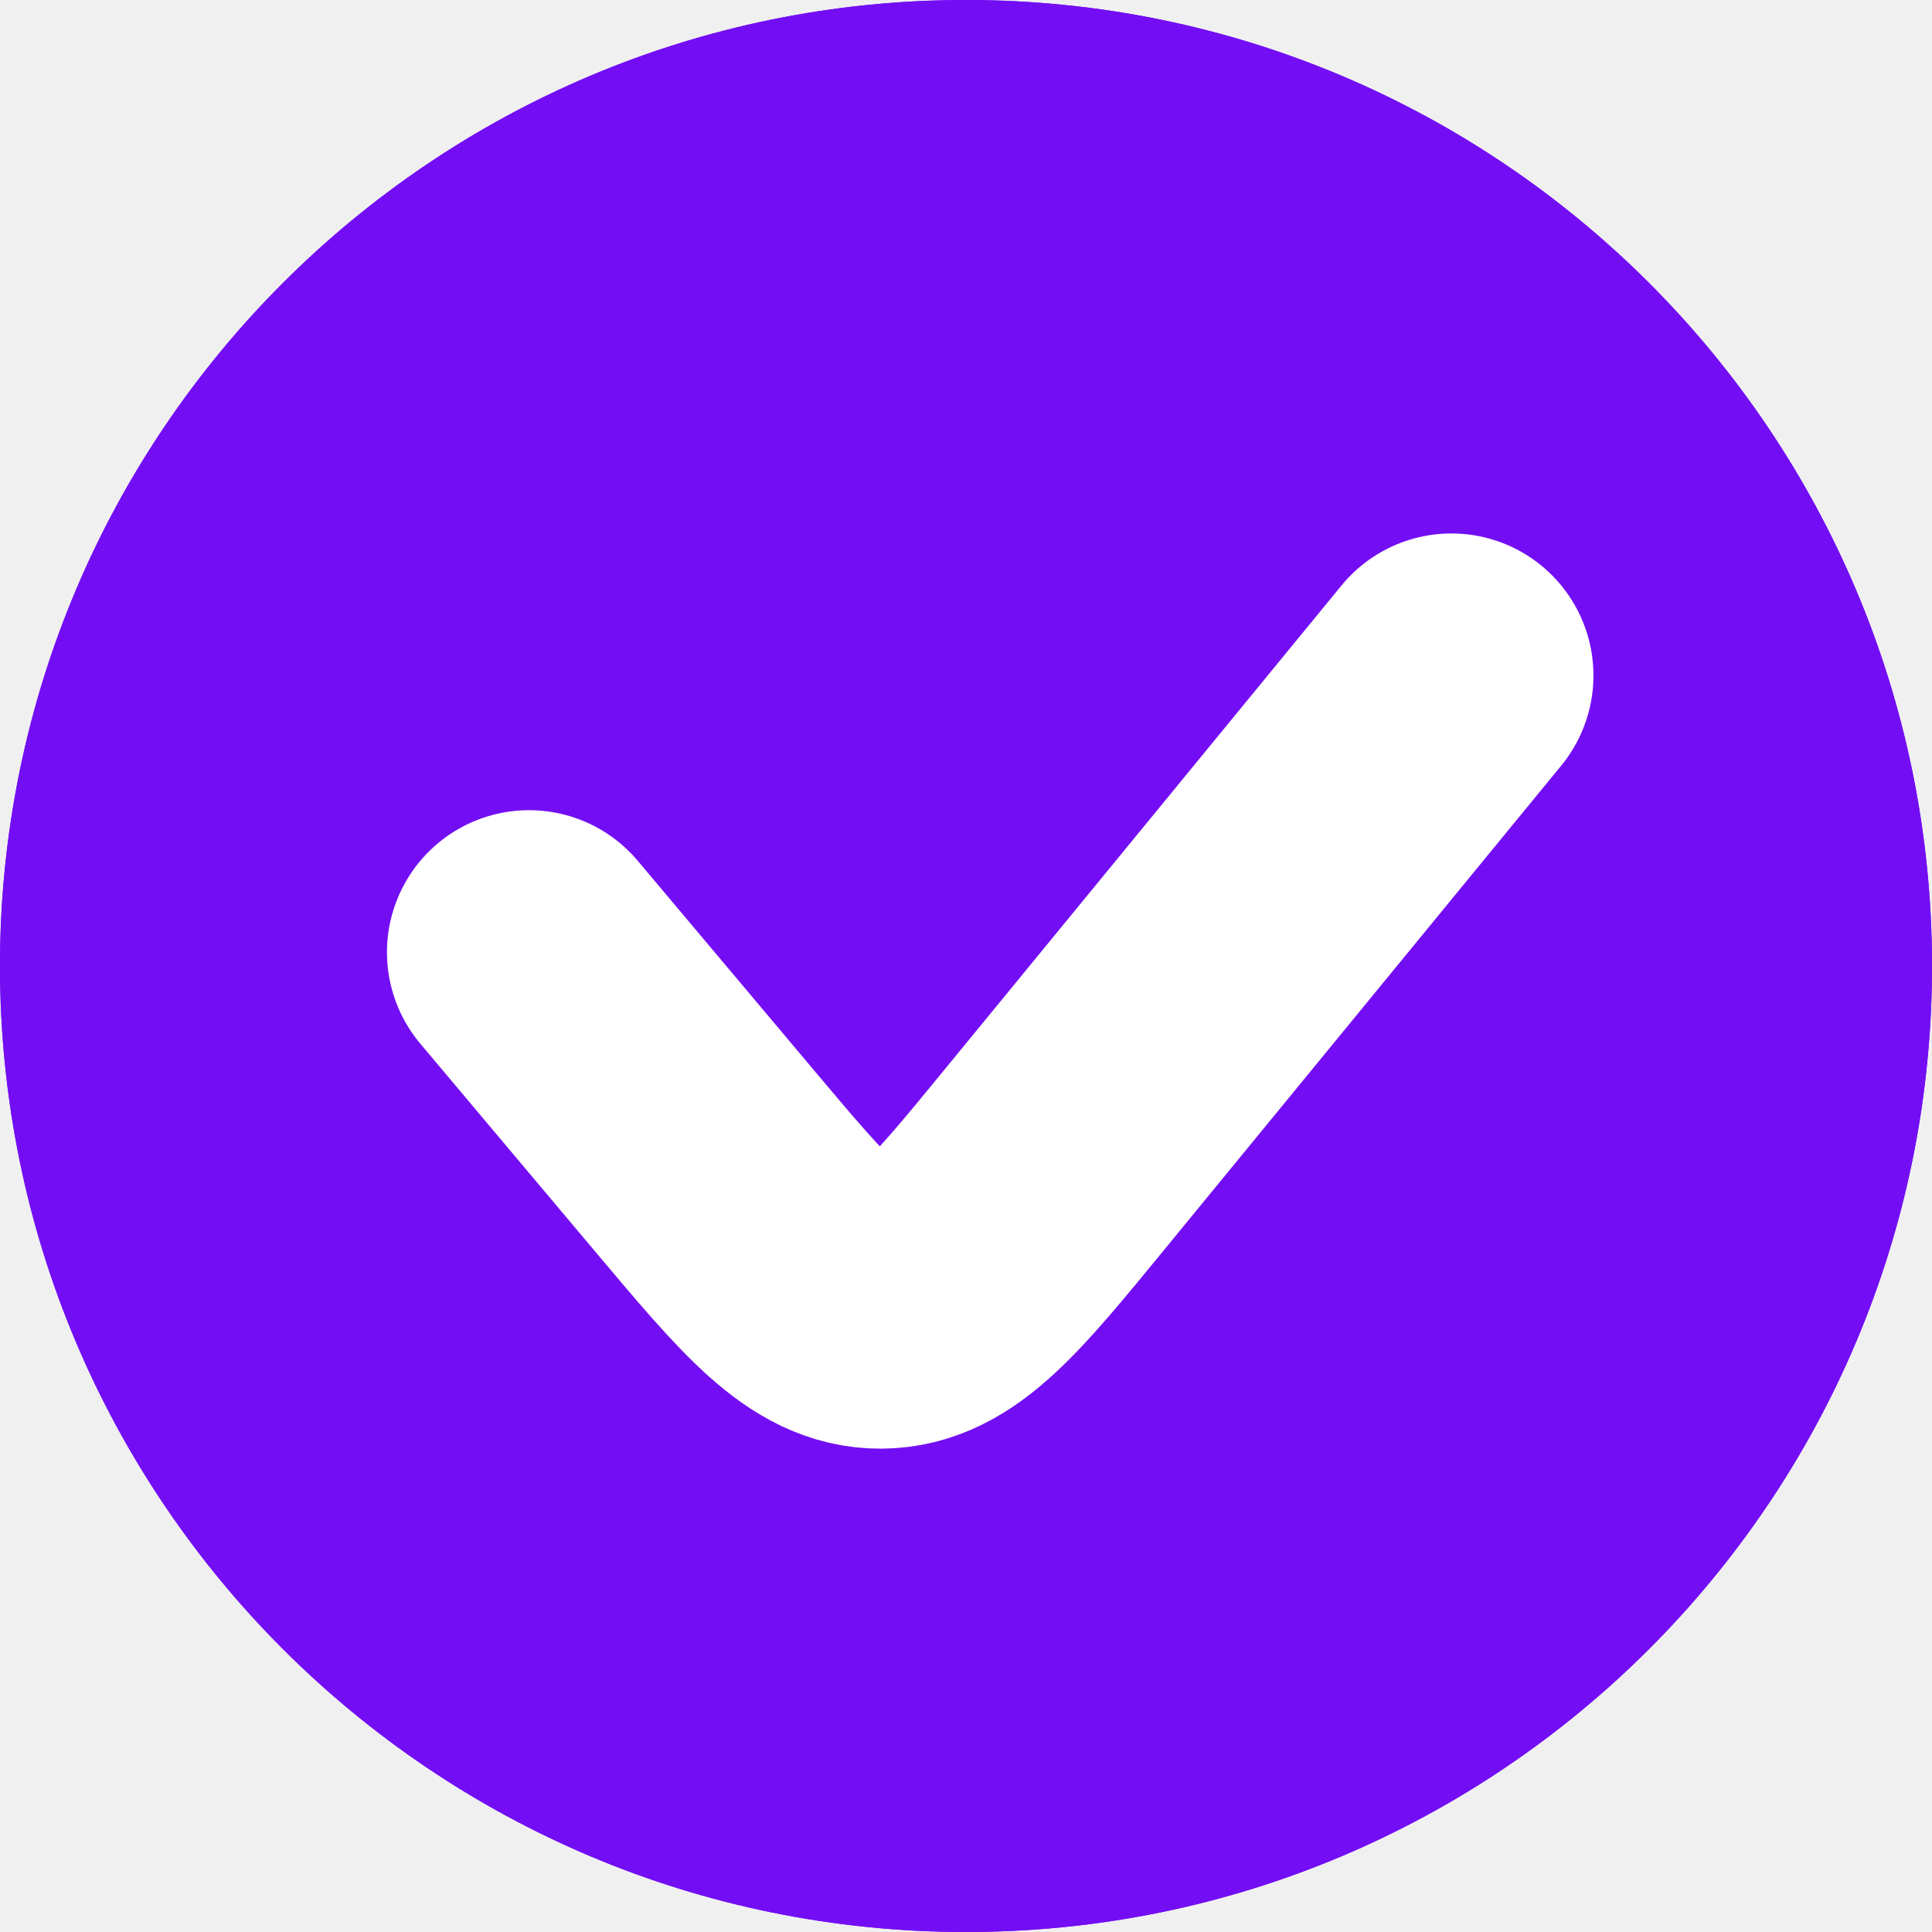
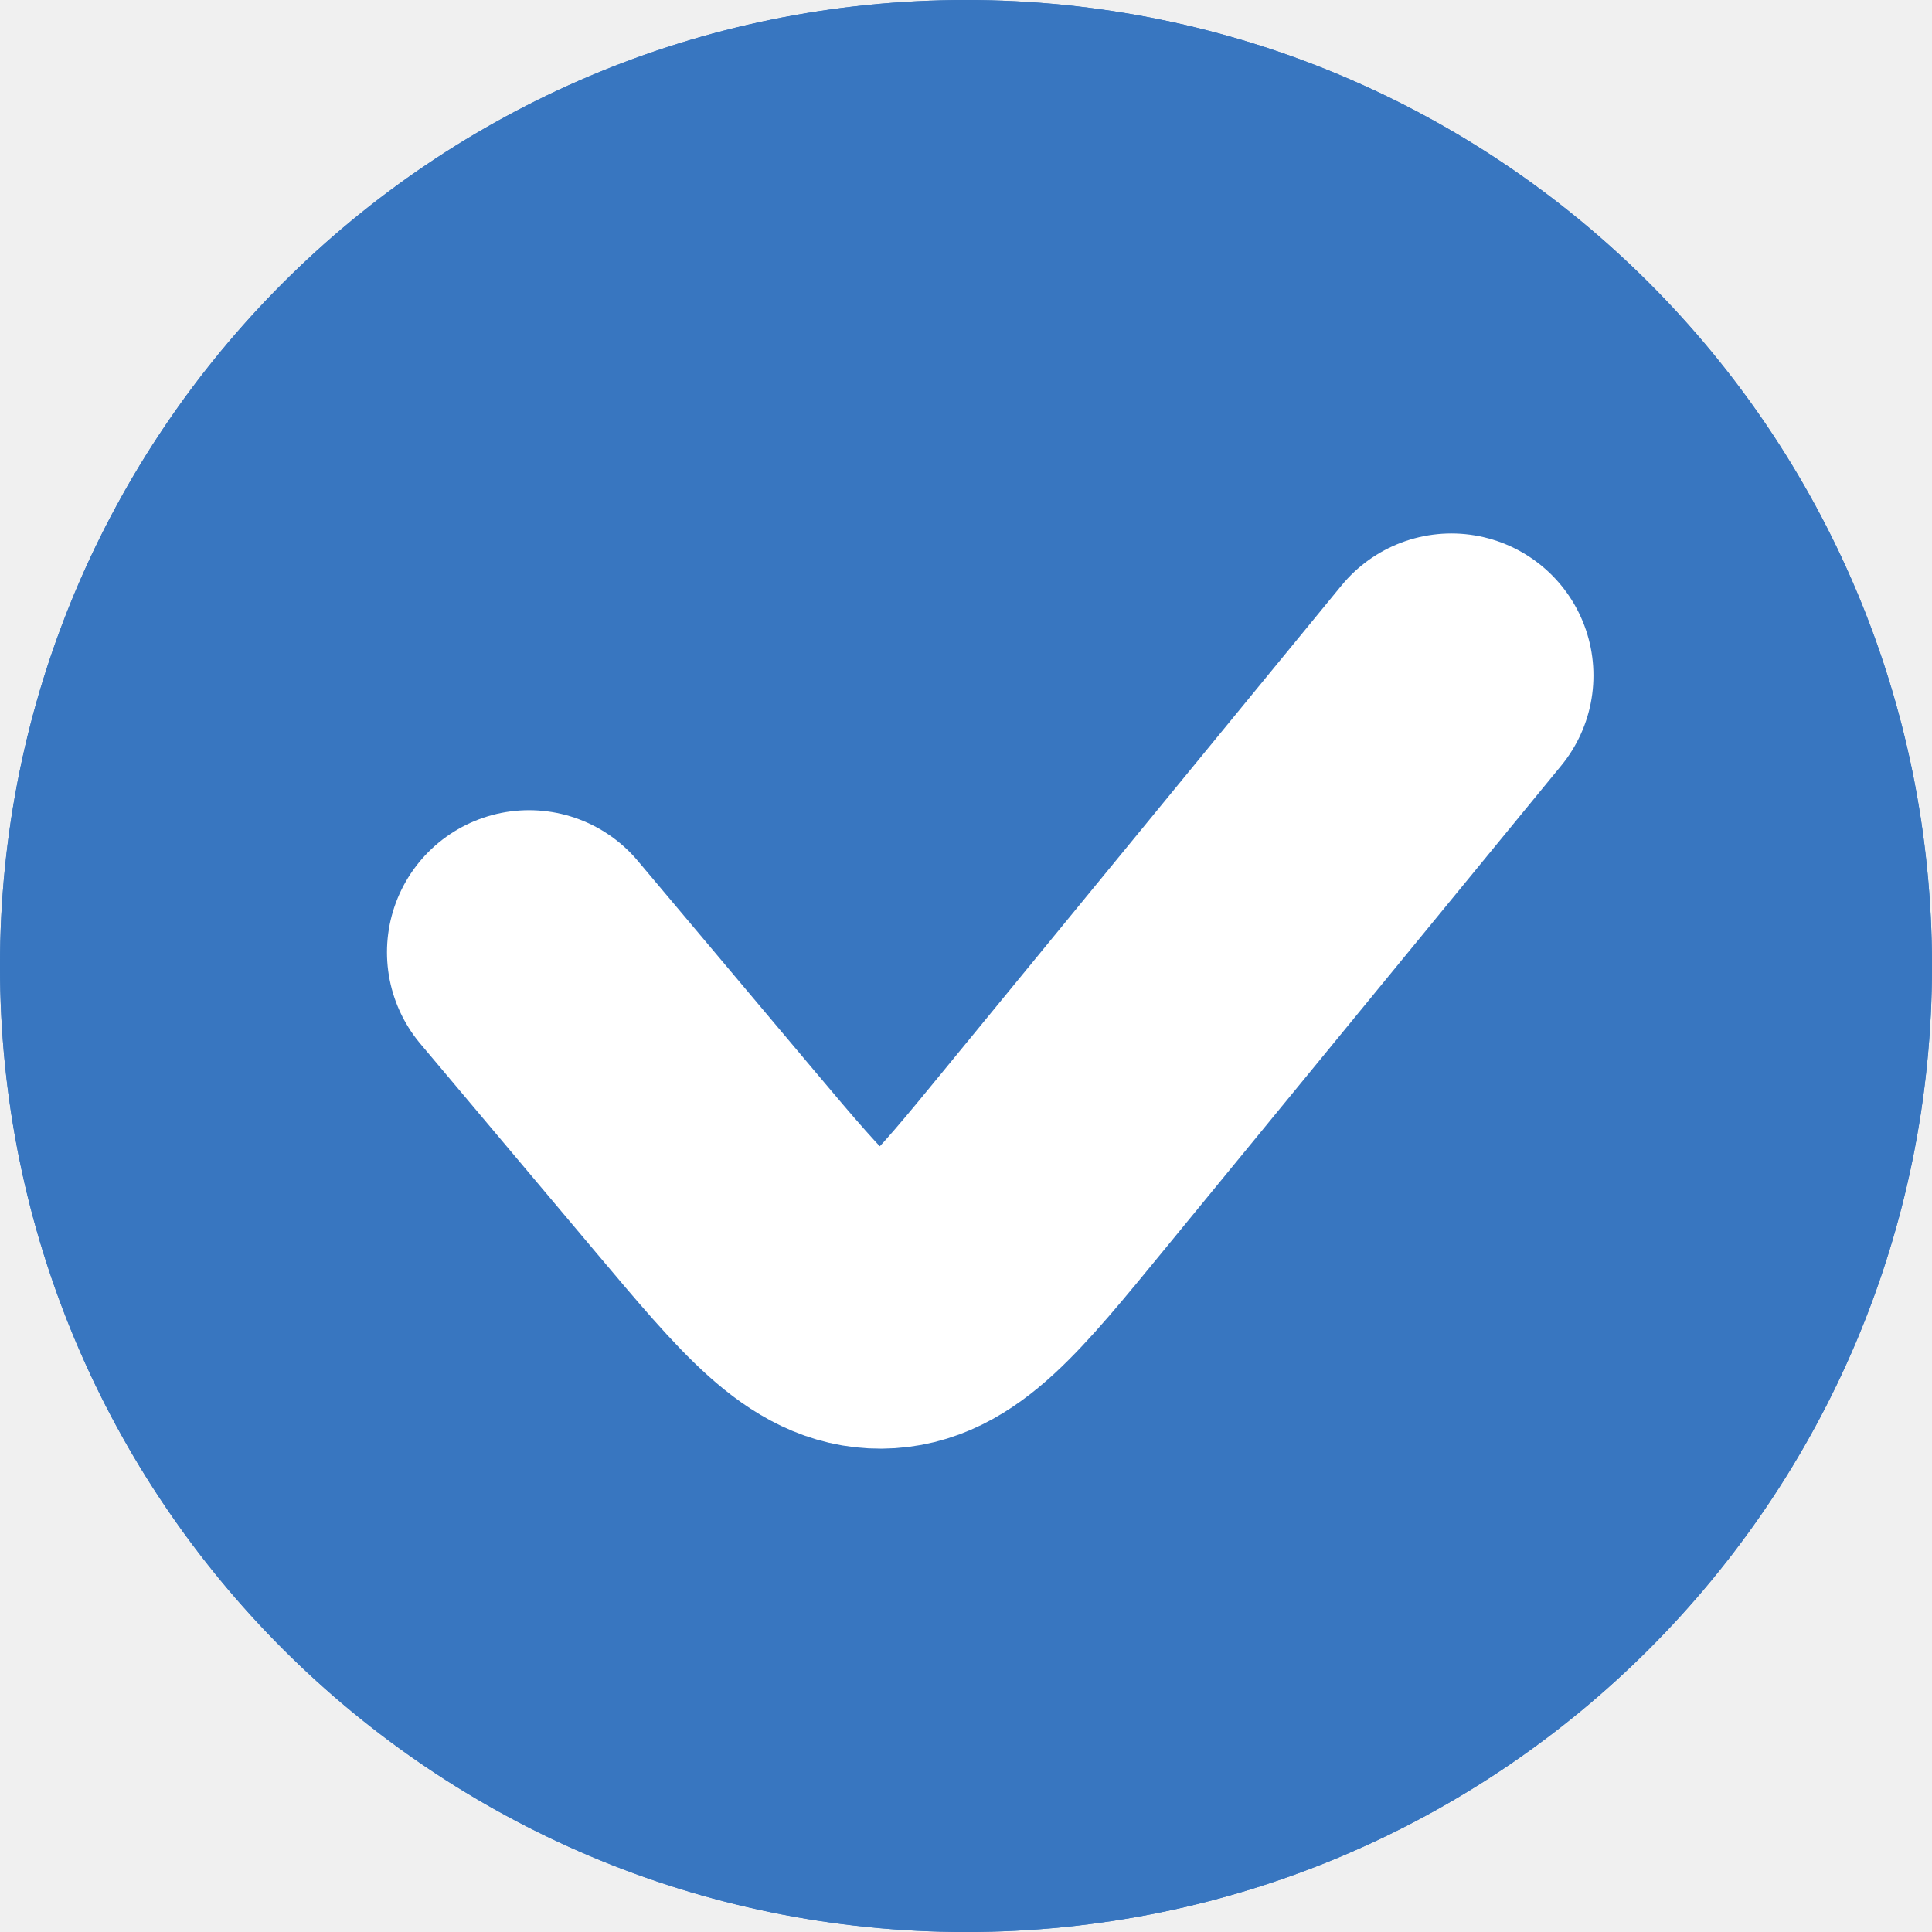
<svg xmlns="http://www.w3.org/2000/svg" width="17" height="17" viewBox="0 0 17 17" fill="none">
-   <circle cx="8.5" cy="8.5" r="8.5" fill="#730EF4" />
-   <circle cx="8.5" cy="8.5" r="8.5" fill="#730EF4" />
+   <circle cx="8.5" cy="8.5" r="8.5" fill="#3876c0" />
+   <circle cx="8.5" cy="8.5" r="8.5" fill="#3876c0" />
  <path d="M4.655 8.379L6.204 10.22C6.922 11.073 7.281 11.5 7.751 11.497C8.22 11.494 8.574 11.063 9.281 10.2L12.771 5.944" stroke="white" stroke-width="2.5" stroke-linecap="round" />
</svg>
